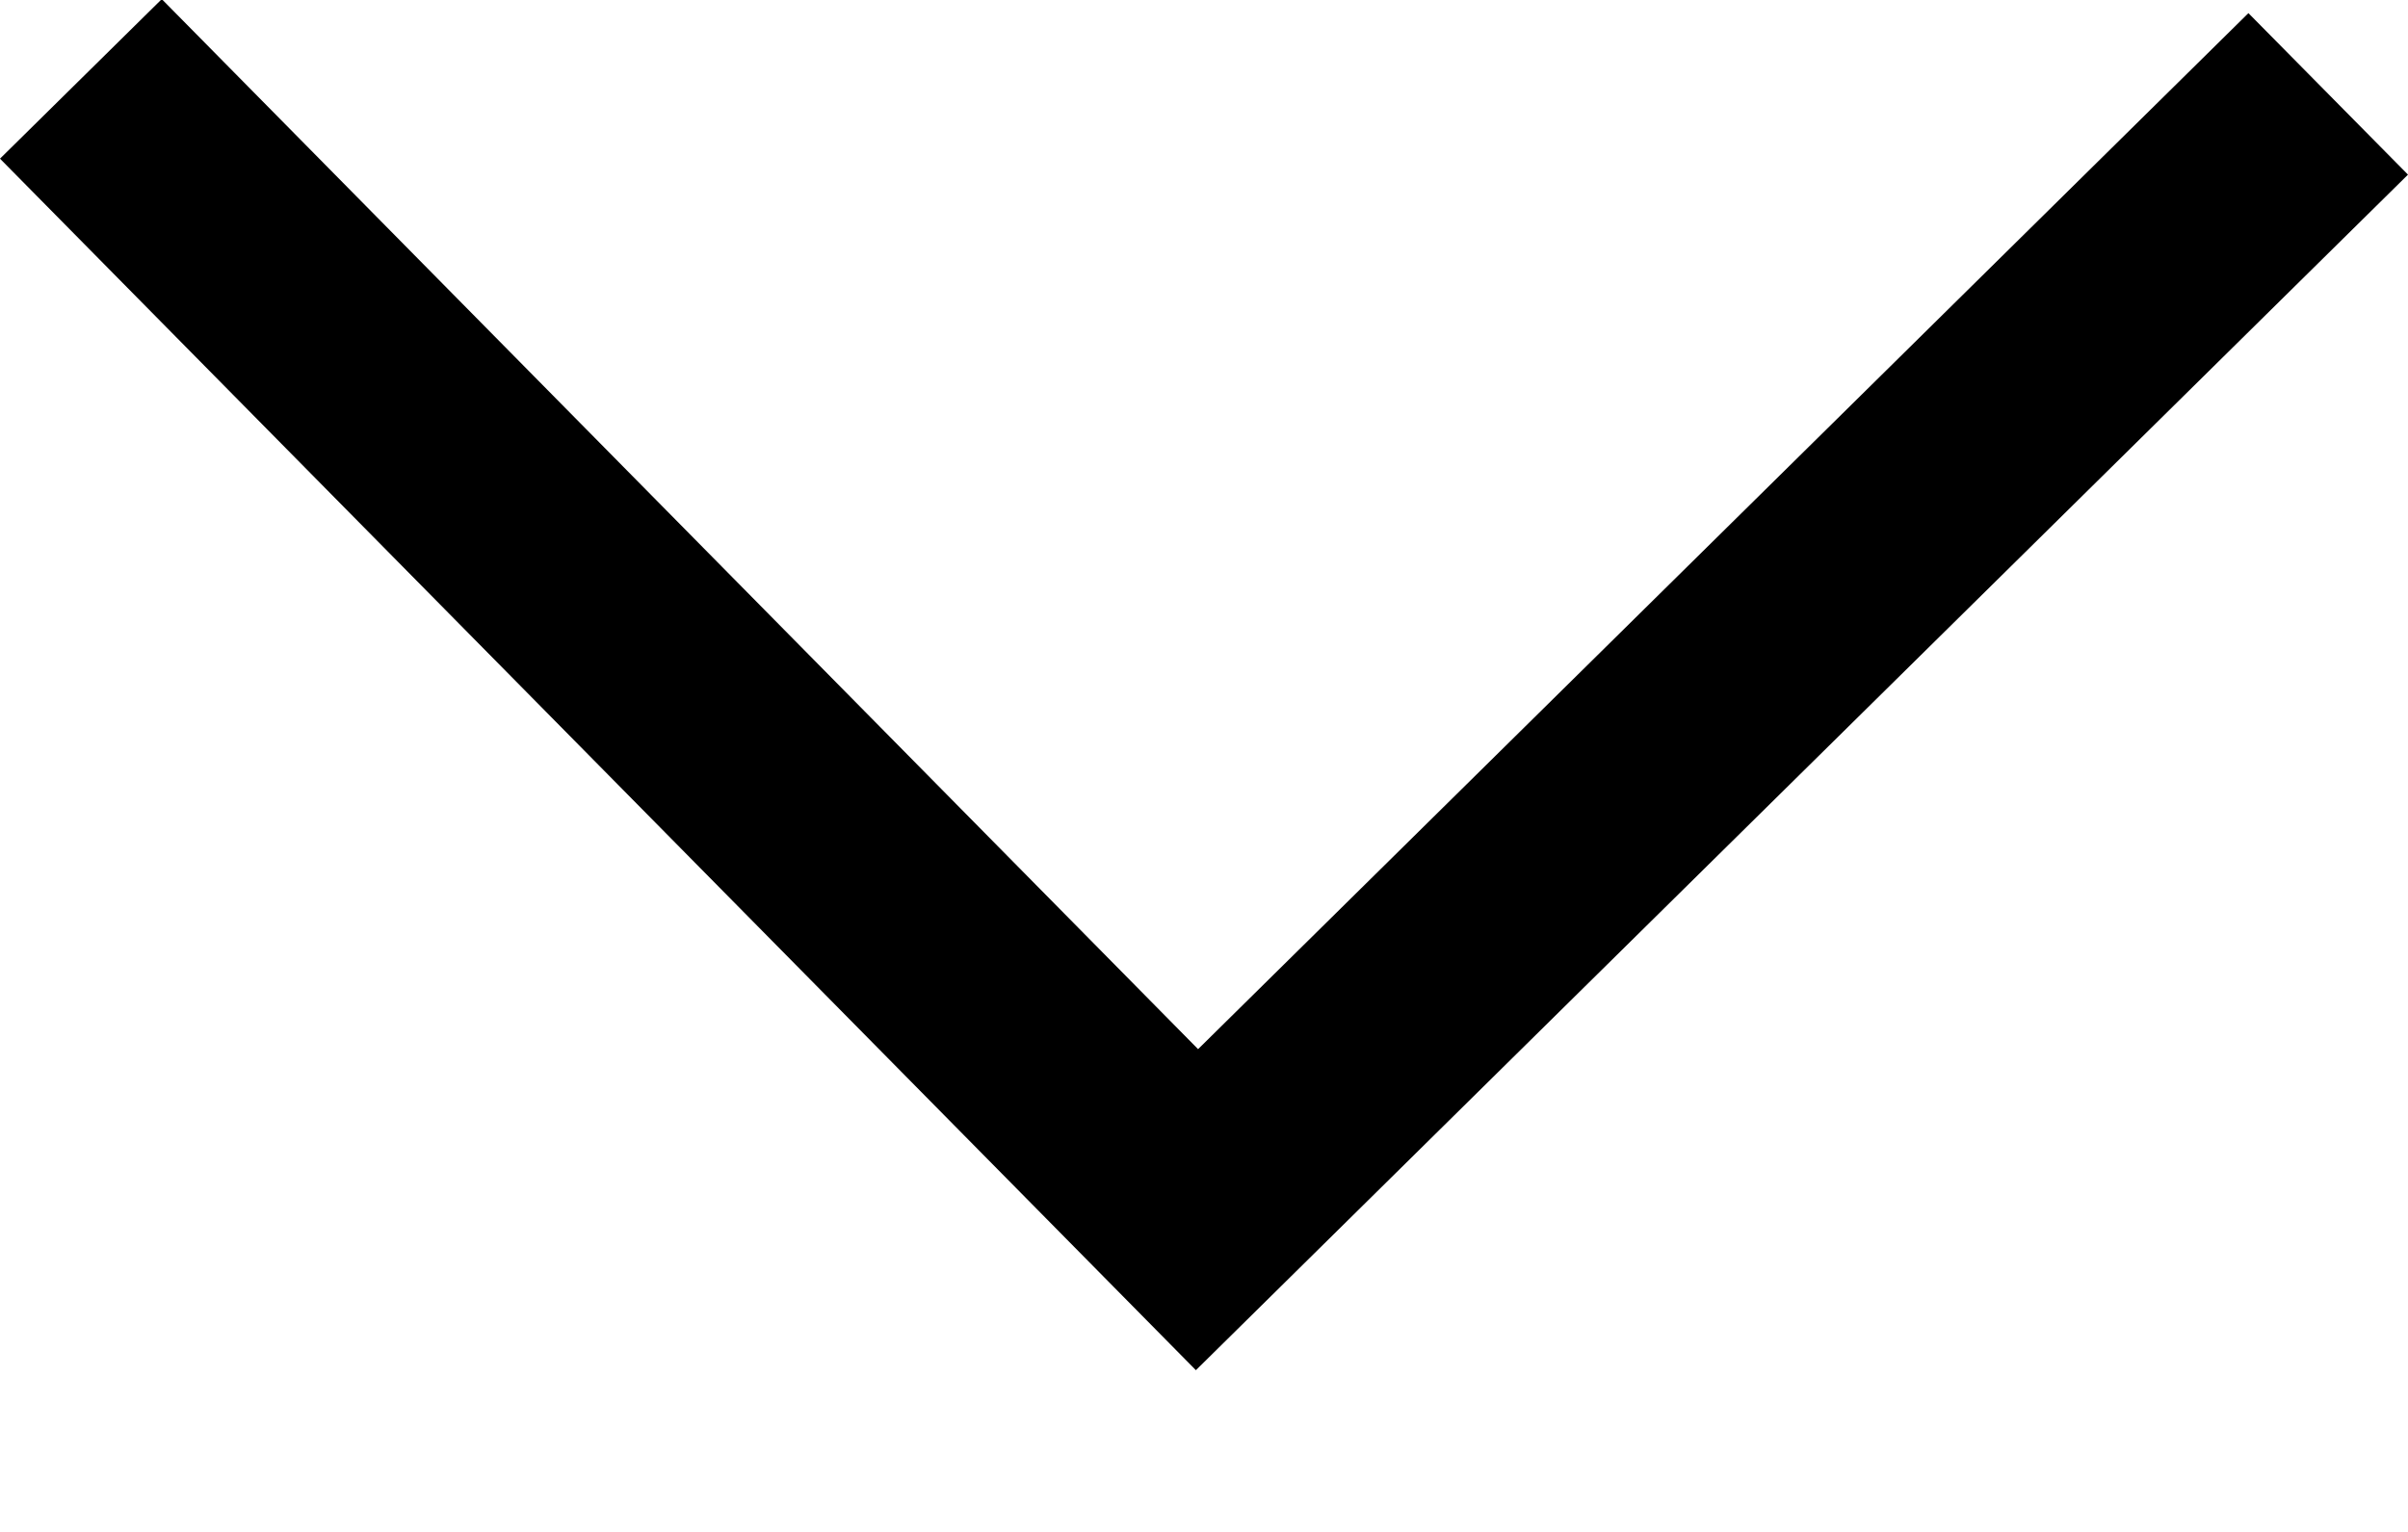
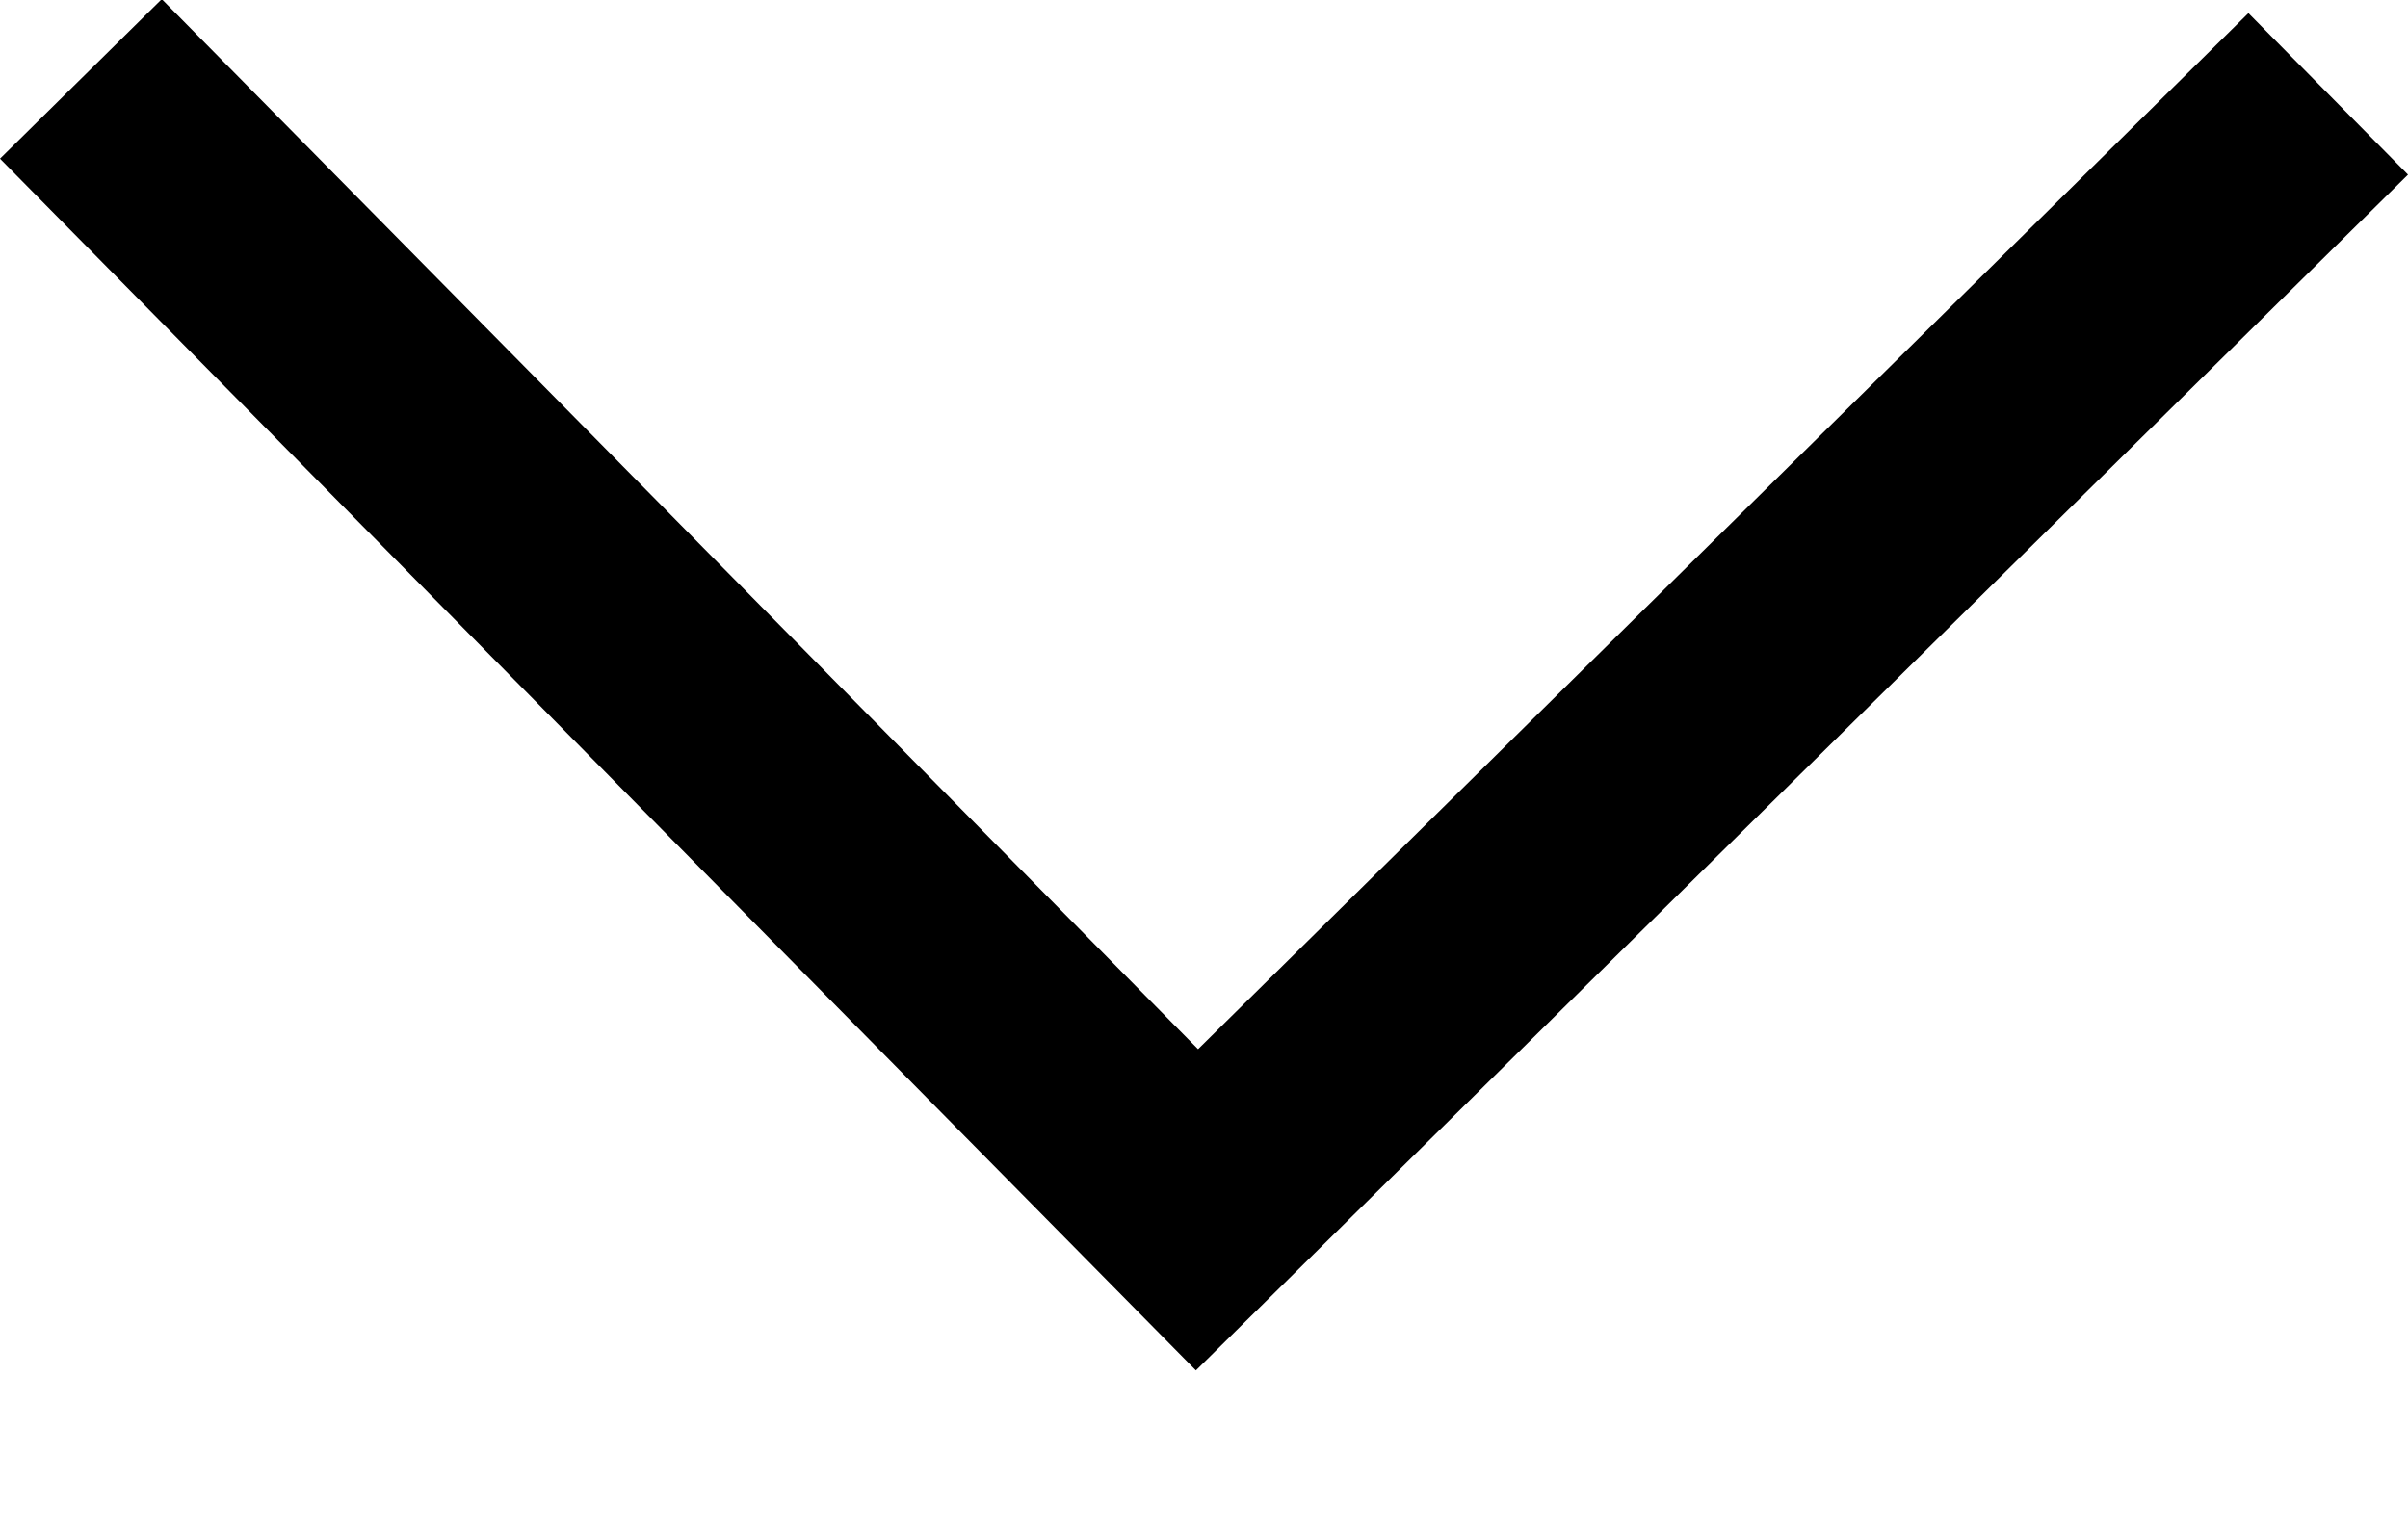
<svg xmlns="http://www.w3.org/2000/svg" width="11" height="7" viewBox="0 0 11 7" fill="none">
-   <path d="M5.473 4.794L10.271 0.06L11 0.798L5.463 6.261L0 0.725L0.739 -0.004L5.473 4.794Z" fill="black" />
+   <path d="M5.473 4.794L10.271 0.06L11 0.798L5.463 6.262L0 0.725L0.739 -0.004L5.473 4.794Z" fill="black" />
</svg>
